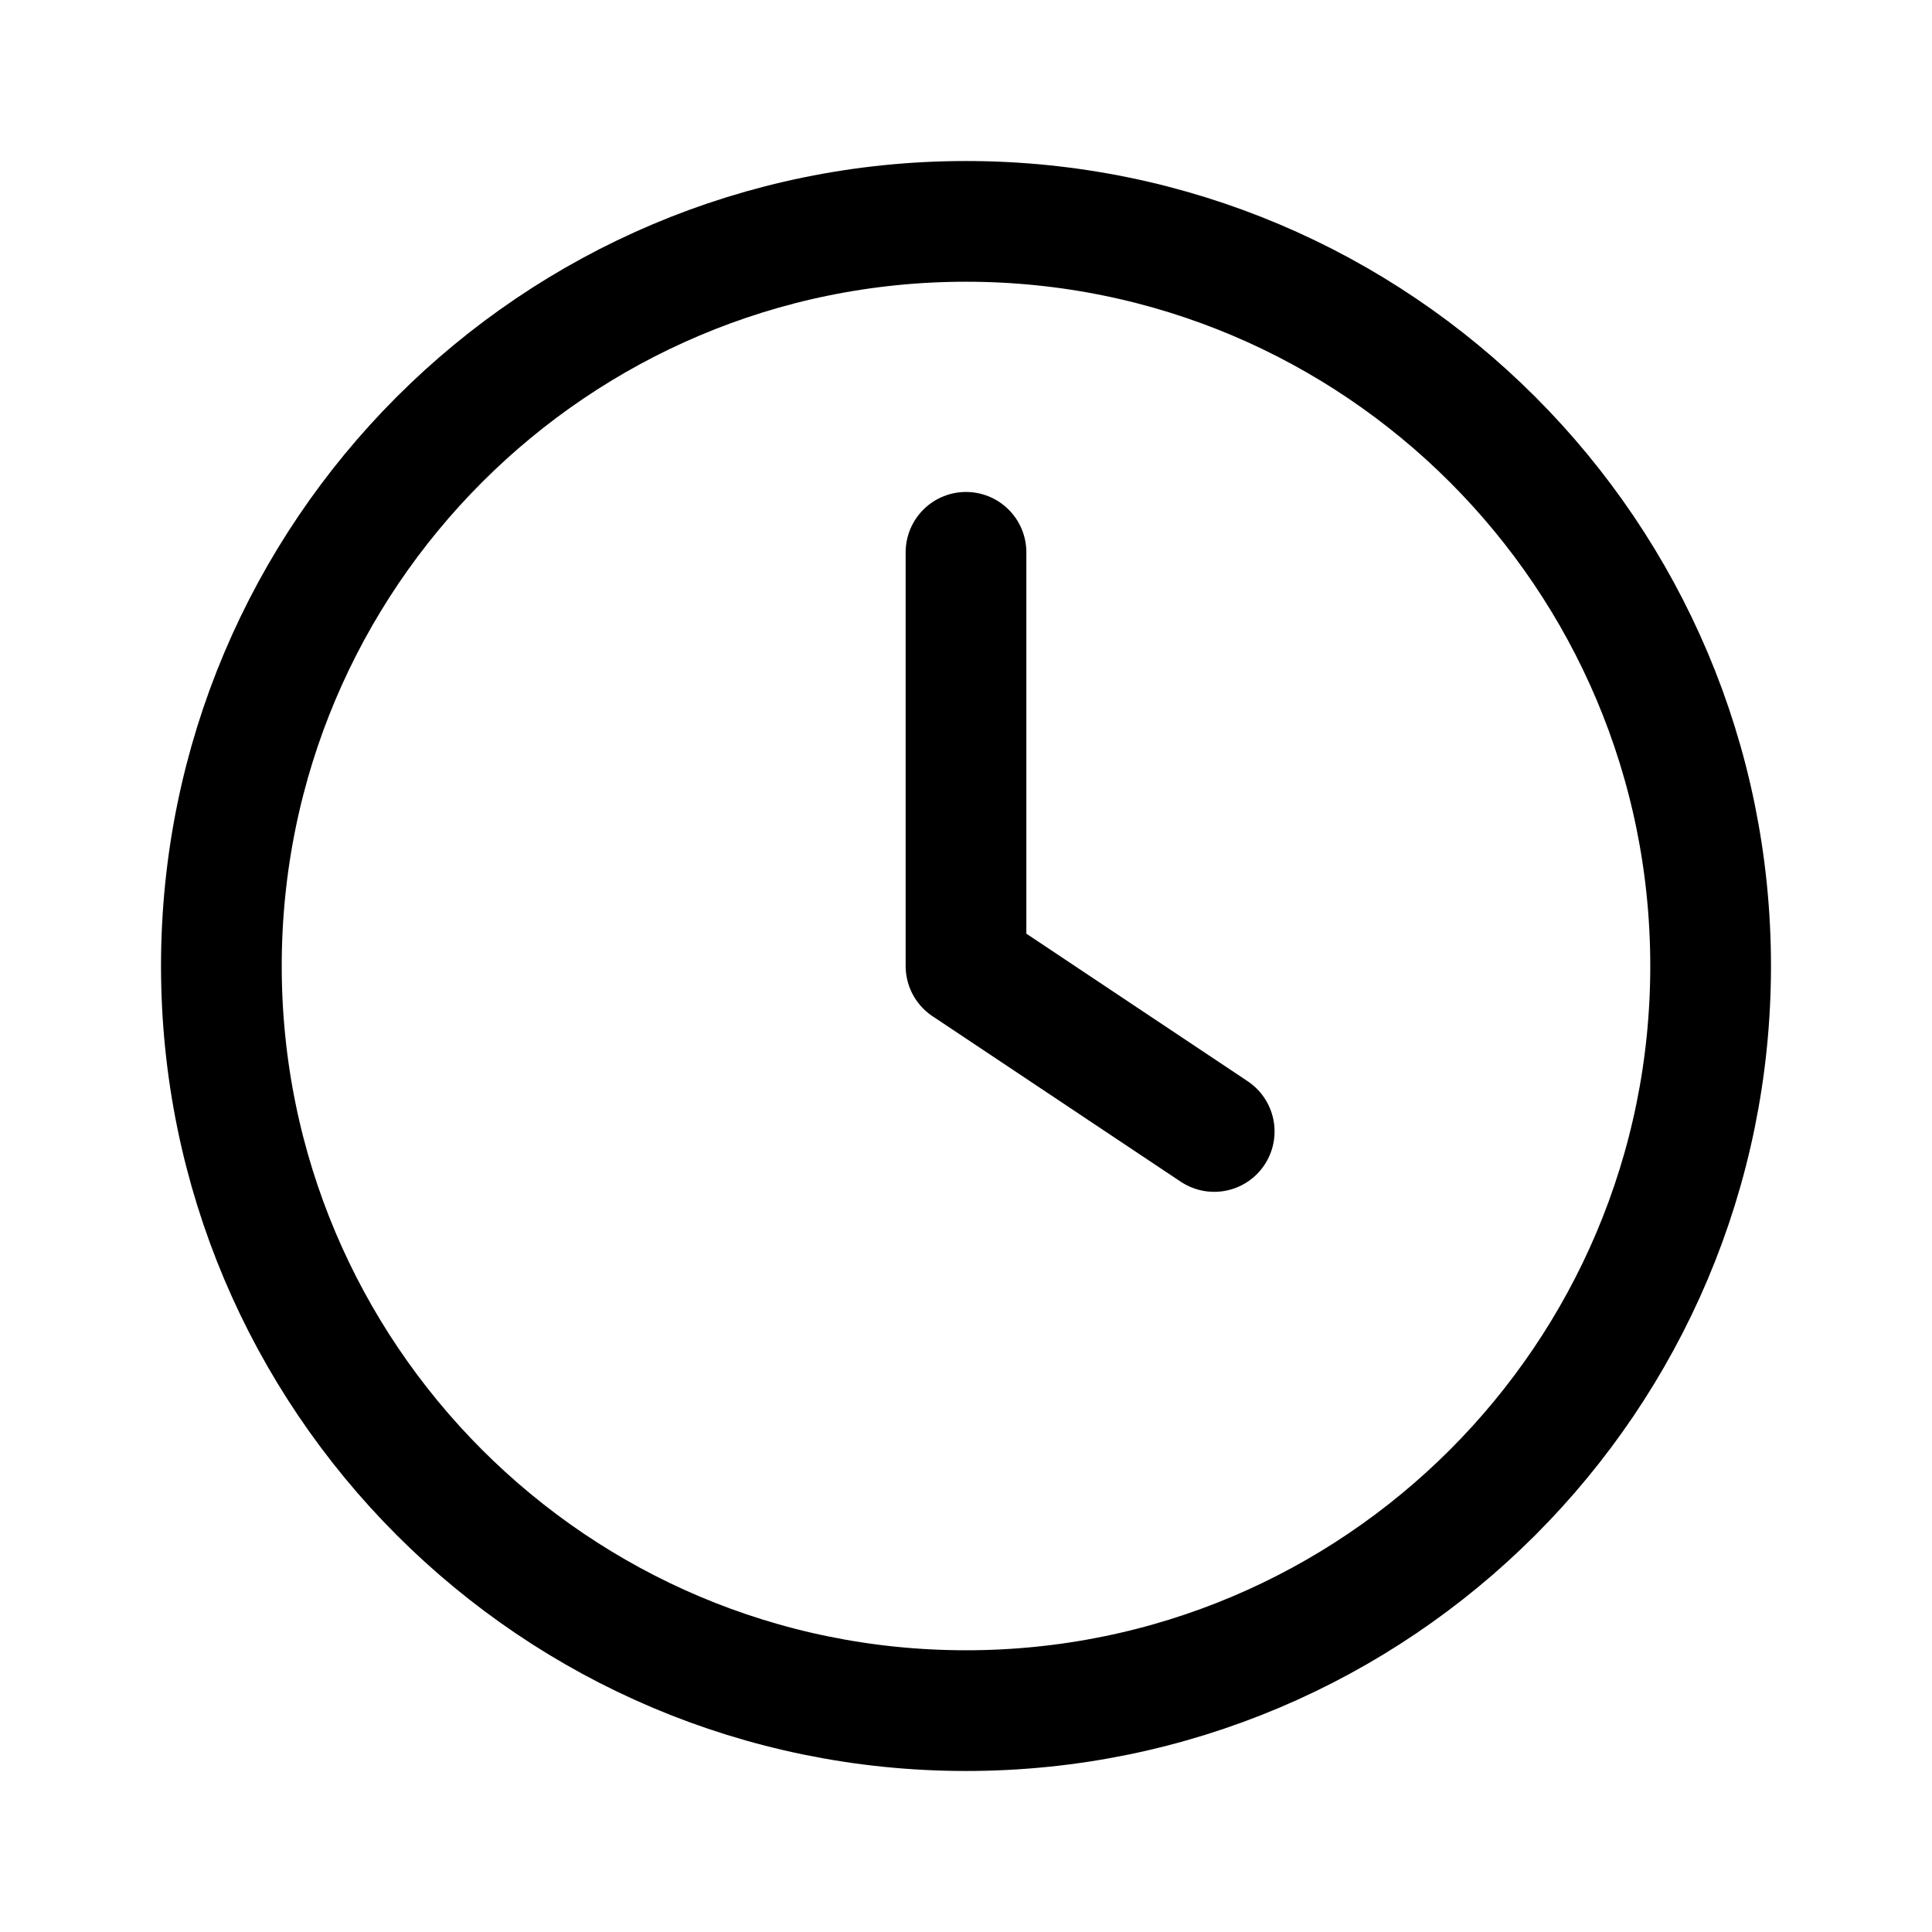
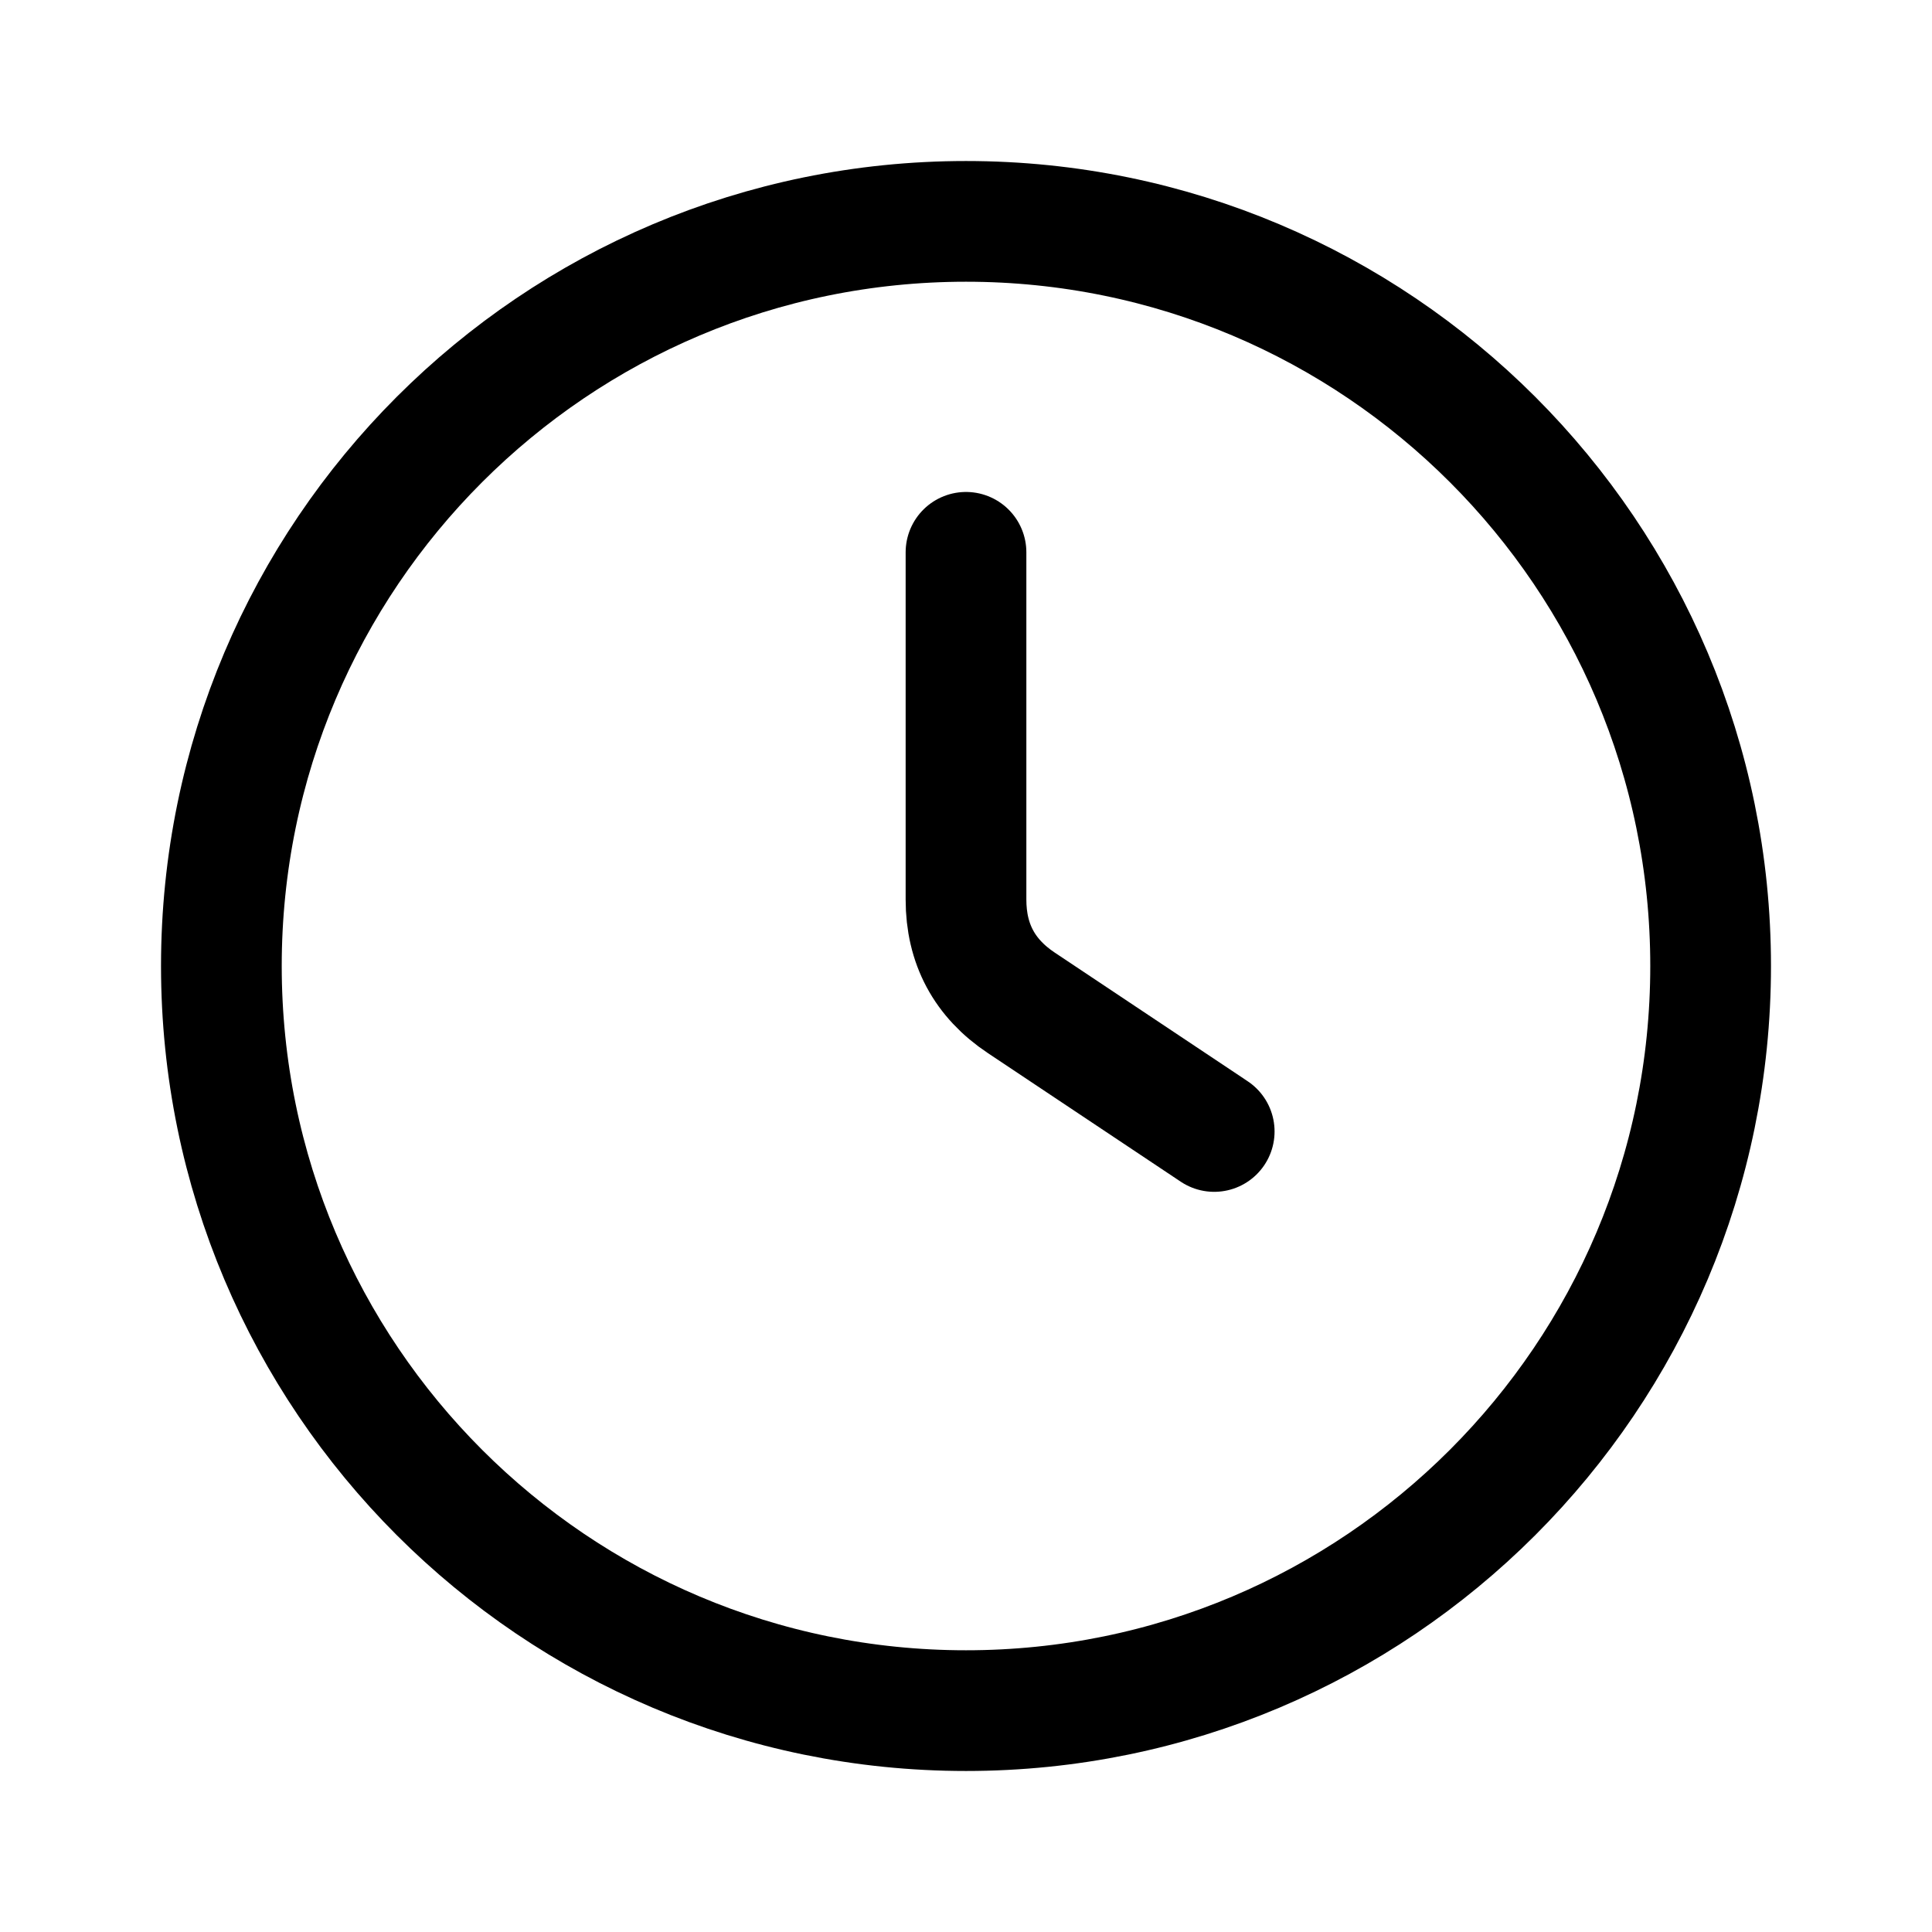
<svg xmlns="http://www.w3.org/2000/svg" viewBox="0 0 24 24" fill="none" stroke="currentColor" stroke-width="1.5" stroke-linecap="round" stroke-linejoin="round" shape-rendering="geometricPrecision">
  <g data-keyline="20x20" data-shape="circle" transform="matrix(1.027778 0 0 1.027778 -0.333342 -0.333342)" stroke-width="1.459">
    <circle cx="12" cy="12" r="9" />
-     <path d="M12 7v5l3 2" />
+     <path d="M12 7 L12 11.197 Q12 12 12.668 12.445 L15 14" />
  </g>
</svg>
